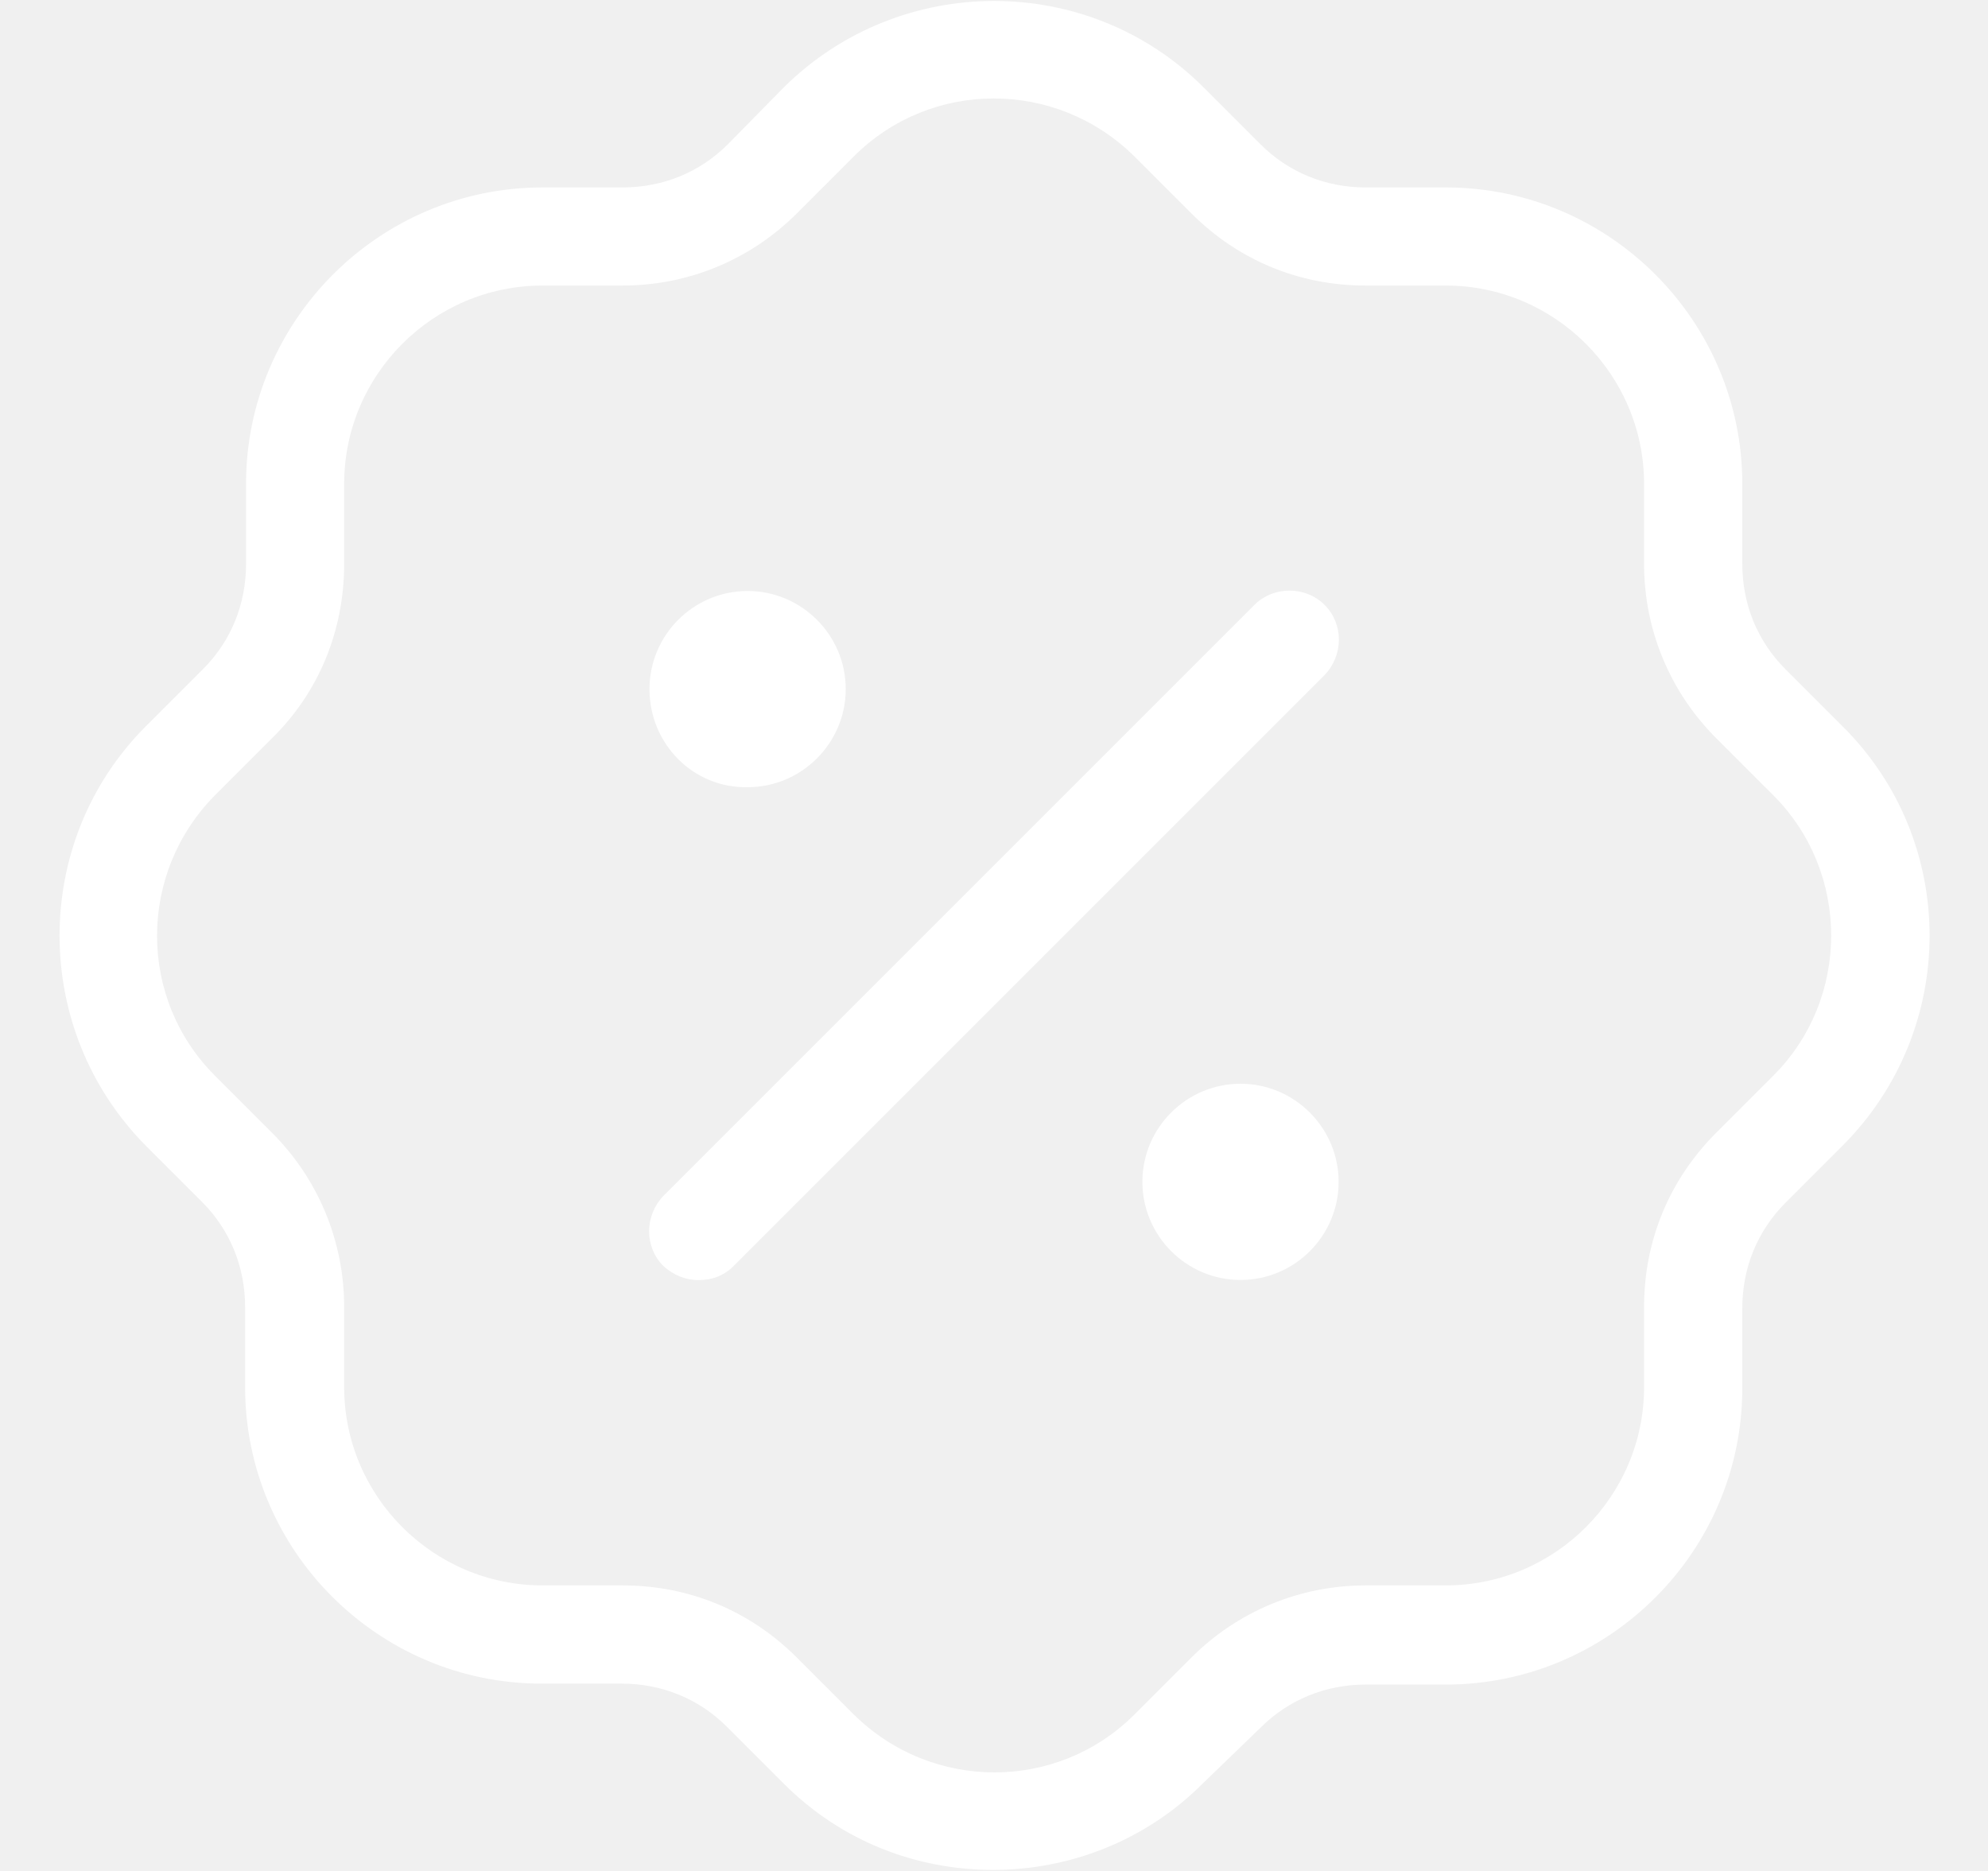
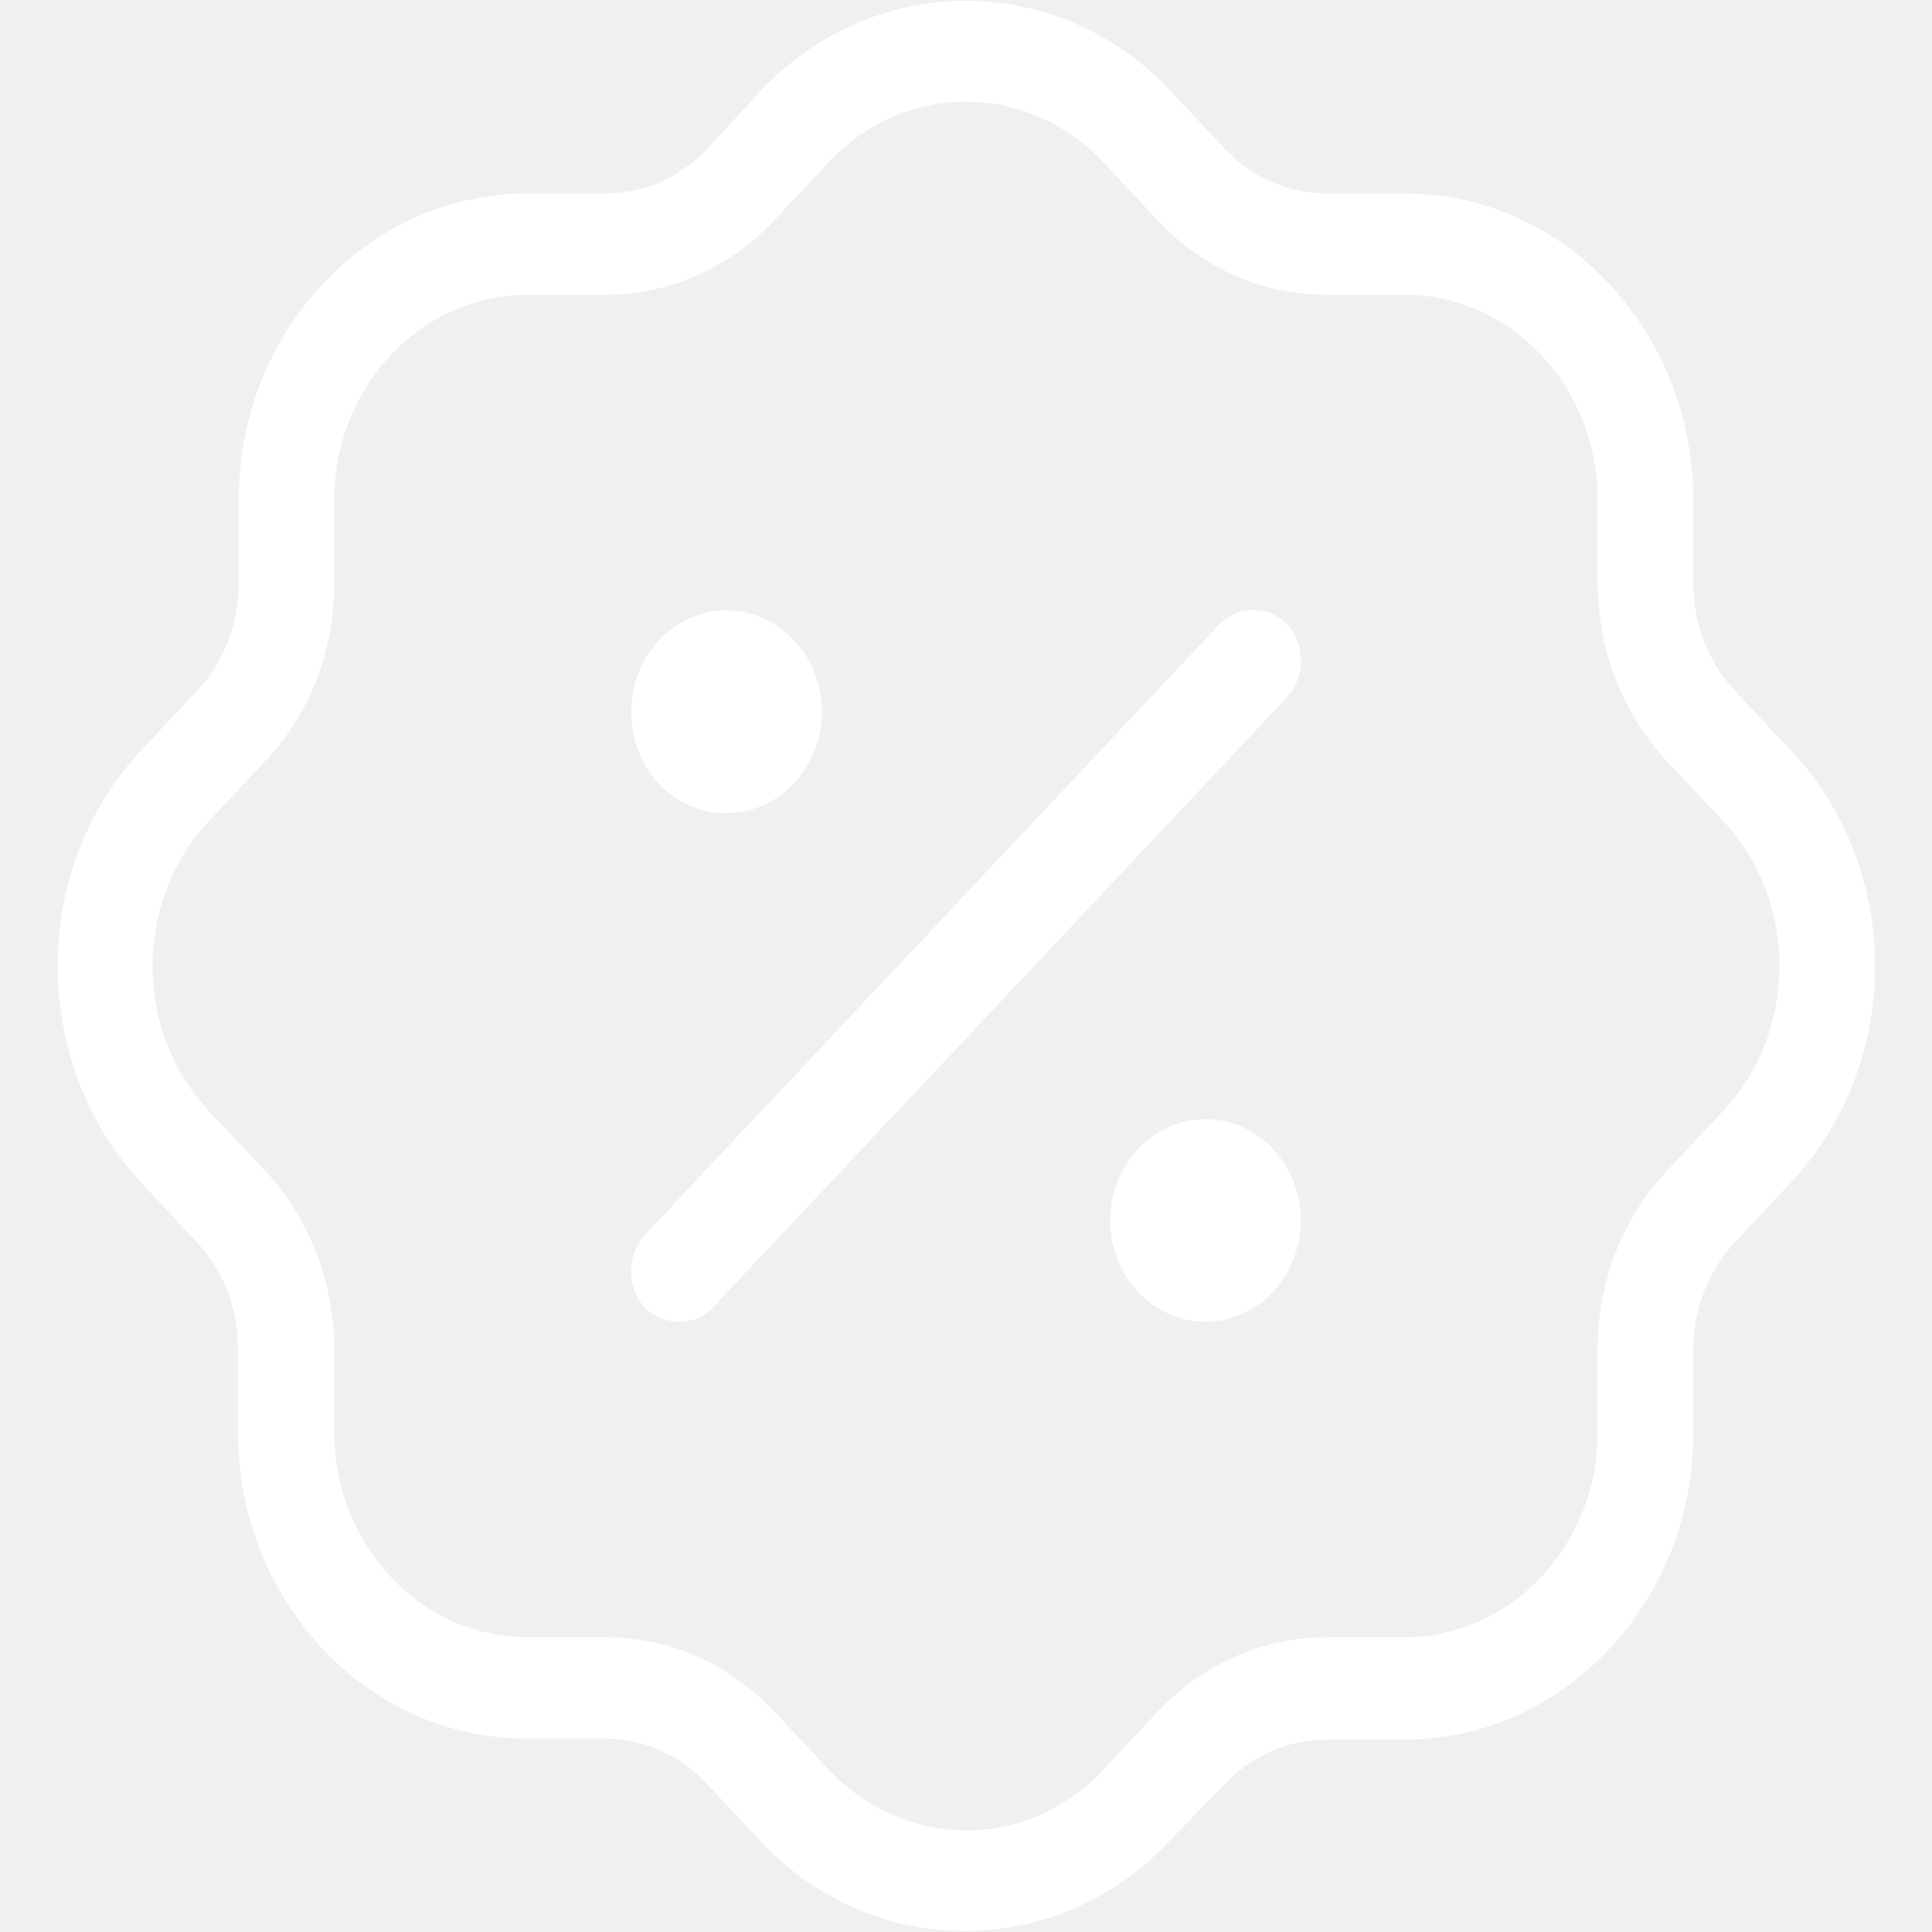
- <svg xmlns="http://www.w3.org/2000/svg" fill="none" height="16" viewBox="0 0 17 16" width="17">
-   <path d="m15.755 6.21-.488-.488c-.24-.24-.368-.557-.368-.899v-.685c0-1.396-1.139-2.535-2.535-2.535h-.685c-.343 0-.659-.128-.899-.368l-.488-.488c-.985-.985-2.595-.985-3.589 0l-.48.488c-.24.24-.557.368-.899.368h-.685c-1.396 0-2.535 1.139-2.535 2.535v.685c0 .343-.128.66-.368.899l-.488.488c-.985.985-.985 2.595 0 3.589l.48.48c.24.24.368.557.368.899v.685c0 1.396 1.139 2.535 2.535 2.535h.685c.343 0 .66.129.899.368l.488.488c.497.497 1.139.737 1.79.737s1.302-.248 1.79-.737l.497-.48c.24-.24.557-.368.899-.368h.685c1.396 0 2.535-1.139 2.535-2.535v-.685c0-.343.129-.659.368-.899l.488-.488c.994-.994.994-2.604 0-3.589zm-.591 2.989-.488.488c-.403.403-.617.925-.617 1.49v.685c0 .934-.762 1.696-1.696 1.696h-.685c-.565 0-1.096.223-1.49.617l-.488.488c-.66.659-1.73.659-2.398 0l-.488-.488c-.403-.403-.925-.617-1.49-.617h-.685c-.934 0-1.696-.762-1.696-1.696v-.685c0-.565-.223-1.096-.617-1.49l-.488-.488c-.66-.66-.66-1.73 0-2.398l.488-.488c.403-.394.617-.925.617-1.49v-.685c0-.934.762-1.696 1.696-1.696h.685c.565 0 1.096-.223 1.49-.617l.488-.488c.66-.66 1.73-.66 2.398 0l.488.488c.403.403.925.617 1.49.617h.685c.934 0 1.696.762 1.696 1.696v.685c0 .565.223 1.096.617 1.49l.488.488c.66.66.66 1.739 0 2.398zm-3.837-4.026c.163.163.163.428 0 .6l-5.054 5.054c-.086.086-.188.12-.3.12s-.214-.043-.3-.12c-.163-.163-.163-.428 0-.6l5.054-5.054c.163-.163.437-.163.6 0zm.12 4.934c0 .463-.377.839-.839.839s-.839-.377-.839-.839c0-.463.377-.839.839-.839s.839.377.839.839zm-5.893-4.214c0-.463.377-.839.839-.839s.839.377.839.839-.377.839-.839.839c-.463.009-.839-.368-.839-.839z" fill="#fff" />
+ <svg xmlns="http://www.w3.org/2000/svg" width="30px" height="30px" viewBox="0 0 30 30" version="1.1">
+   <g id="surface1">
+     <path style=" stroke:none;fill-rule:nonzero;fill:rgb(100%,100%,100%);fill-opacity:1;" d="M 27.801 11.645 L 26.941 10.727 C 26.52 10.277 26.293 9.684 26.293 9.043 L 26.293 7.758 C 26.293 5.141 24.281 3.004 21.816 3.004 L 20.609 3.004 C 20.004 3.004 19.445 2.762 19.02 2.312 L 18.16 1.398 C 16.422 -0.449 13.578 -0.449 11.824 1.398 L 10.98 2.312 C 10.555 2.762 9.996 3.004 9.391 3.004 L 8.184 3.004 C 5.719 3.004 3.707 5.141 3.707 7.758 L 3.707 9.043 C 3.707 9.684 3.48 10.277 3.059 10.727 L 2.199 11.645 C 0.461 13.492 0.461 16.508 2.199 18.371 L 3.043 19.273 C 3.469 19.723 3.695 20.316 3.695 20.957 L 3.695 22.242 C 3.695 24.859 5.703 26.996 8.168 26.996 L 9.379 26.996 C 9.98 26.996 10.543 27.238 10.965 27.688 L 11.824 28.602 C 12.703 29.535 13.836 29.984 14.984 29.984 C 16.133 29.984 17.281 29.52 18.145 28.602 L 19.02 27.703 C 19.445 27.254 20.004 27.012 20.609 27.012 L 21.816 27.012 C 24.281 27.012 26.293 24.875 26.293 22.258 L 26.293 20.973 C 26.293 20.332 26.52 19.738 26.941 19.289 L 27.801 18.371 C 29.555 16.508 29.555 13.492 27.801 11.645 Z M 26.758 17.25 L 25.898 18.164 C 25.188 18.918 24.809 19.898 24.809 20.957 L 24.809 22.242 C 24.809 23.992 23.465 25.422 21.816 25.422 L 20.609 25.422 C 19.609 25.422 18.672 25.84 17.977 26.578 L 17.117 27.496 C 15.953 28.73 14.062 28.73 12.883 27.496 L 12.023 26.578 C 11.312 25.824 10.391 25.422 9.391 25.422 L 8.184 25.422 C 6.535 25.422 5.191 23.992 5.191 22.242 L 5.191 20.957 C 5.191 19.898 4.797 18.902 4.102 18.164 L 3.242 17.25 C 2.078 16.012 2.078 14.004 3.242 12.75 L 4.102 11.836 C 4.812 11.098 5.191 10.102 5.191 9.043 L 5.191 7.758 C 5.191 6.008 6.535 4.578 8.184 4.578 L 9.391 4.578 C 10.391 4.578 11.328 4.16 12.023 3.422 L 12.883 2.504 C 14.047 1.27 15.938 1.27 17.117 2.504 L 17.977 3.422 C 18.688 4.176 19.609 4.578 20.609 4.578 L 21.816 4.578 C 23.465 4.578 24.809 6.008 24.809 7.758 L 24.809 9.043 C 24.809 10.102 25.203 11.098 25.898 11.836 L 26.758 12.75 C 27.922 13.988 27.922 16.012 26.758 17.25 Z M 19.988 9.699 C 20.273 10.004 20.273 10.504 19.988 10.824 L 11.07 20.301 C 10.918 20.461 10.738 20.523 10.543 20.523 C 10.344 20.523 10.164 20.445 10.012 20.301 C 9.727 19.996 9.727 19.496 10.012 19.176 L 18.93 9.699 C 19.219 9.395 19.699 9.395 19.988 9.699 Z M 20.199 18.949 C 20.199 19.816 19.535 20.523 18.719 20.523 C 17.902 20.523 17.238 19.816 17.238 18.949 C 17.238 18.082 17.902 17.379 18.719 17.379 C 19.535 17.379 20.199 18.082 20.199 18.949 Z M 9.801 11.051 C 9.801 10.184 10.465 9.477 11.281 9.477 C 12.098 9.477 12.762 10.184 12.762 11.051 C 12.762 11.918 12.098 12.625 11.281 12.625 C 10.465 12.641 9.801 11.934 9.801 11.051 Z M 9.801 11.051 " />
+   </g>
</svg>
